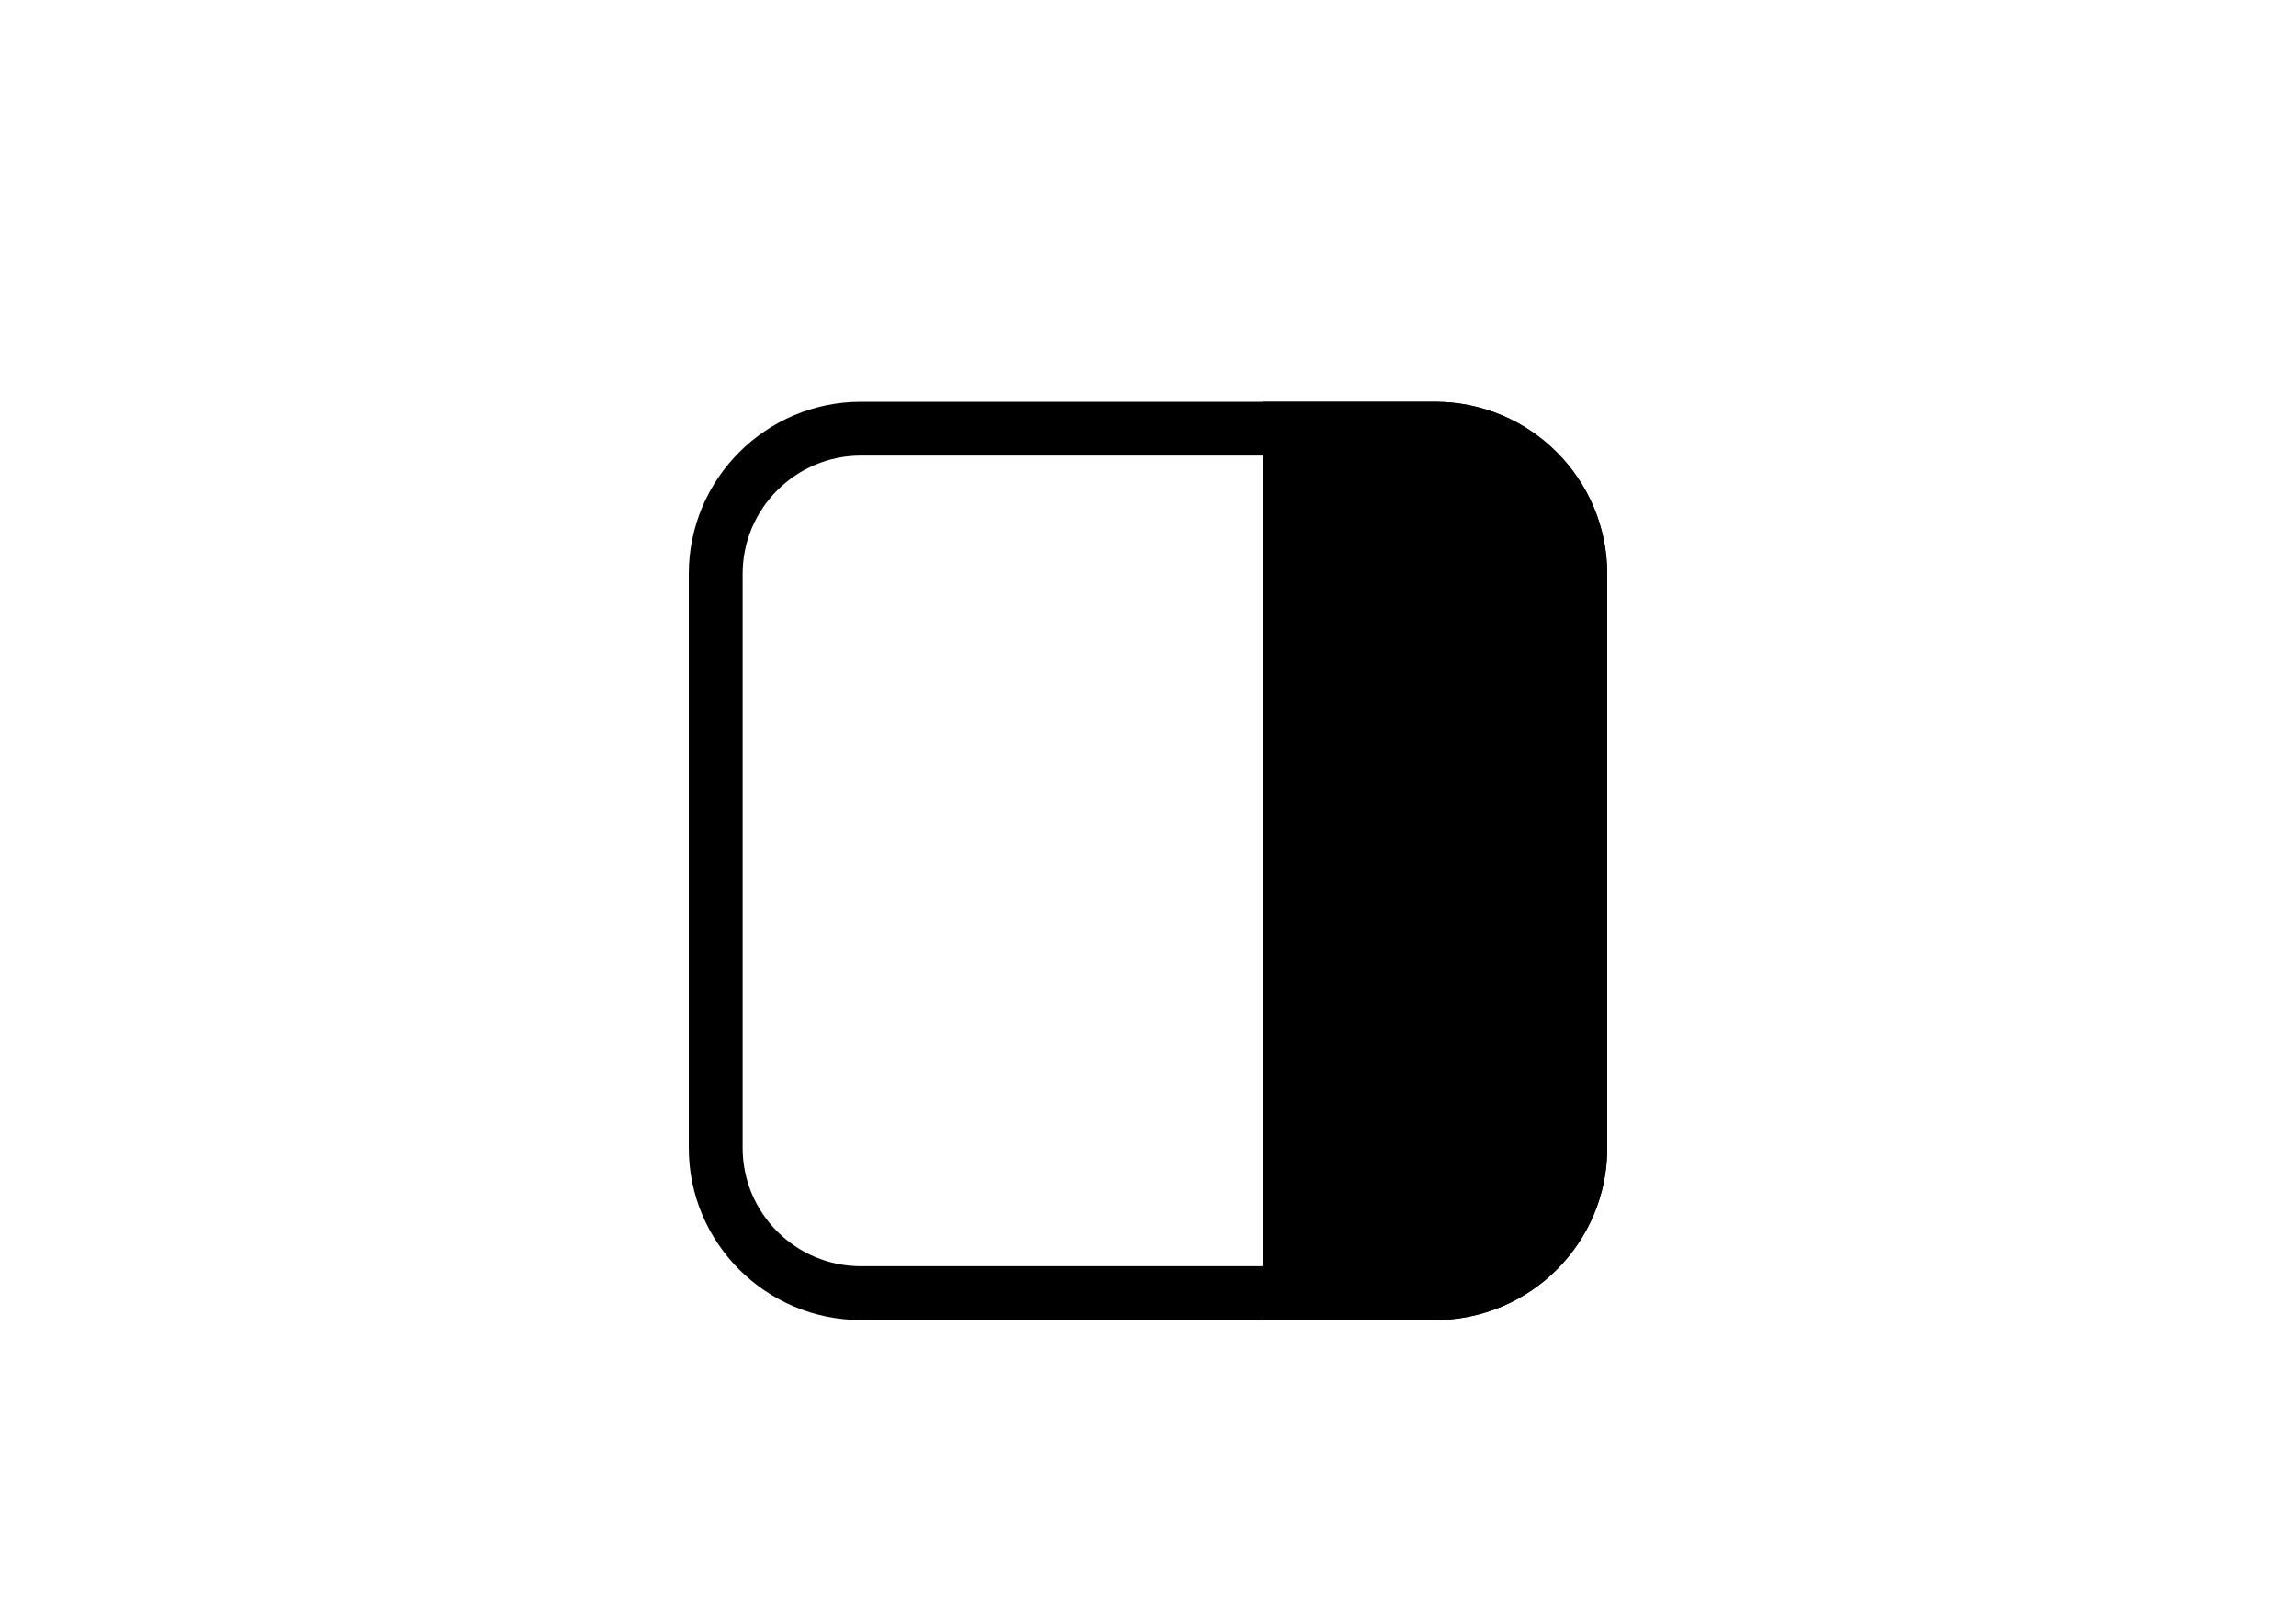
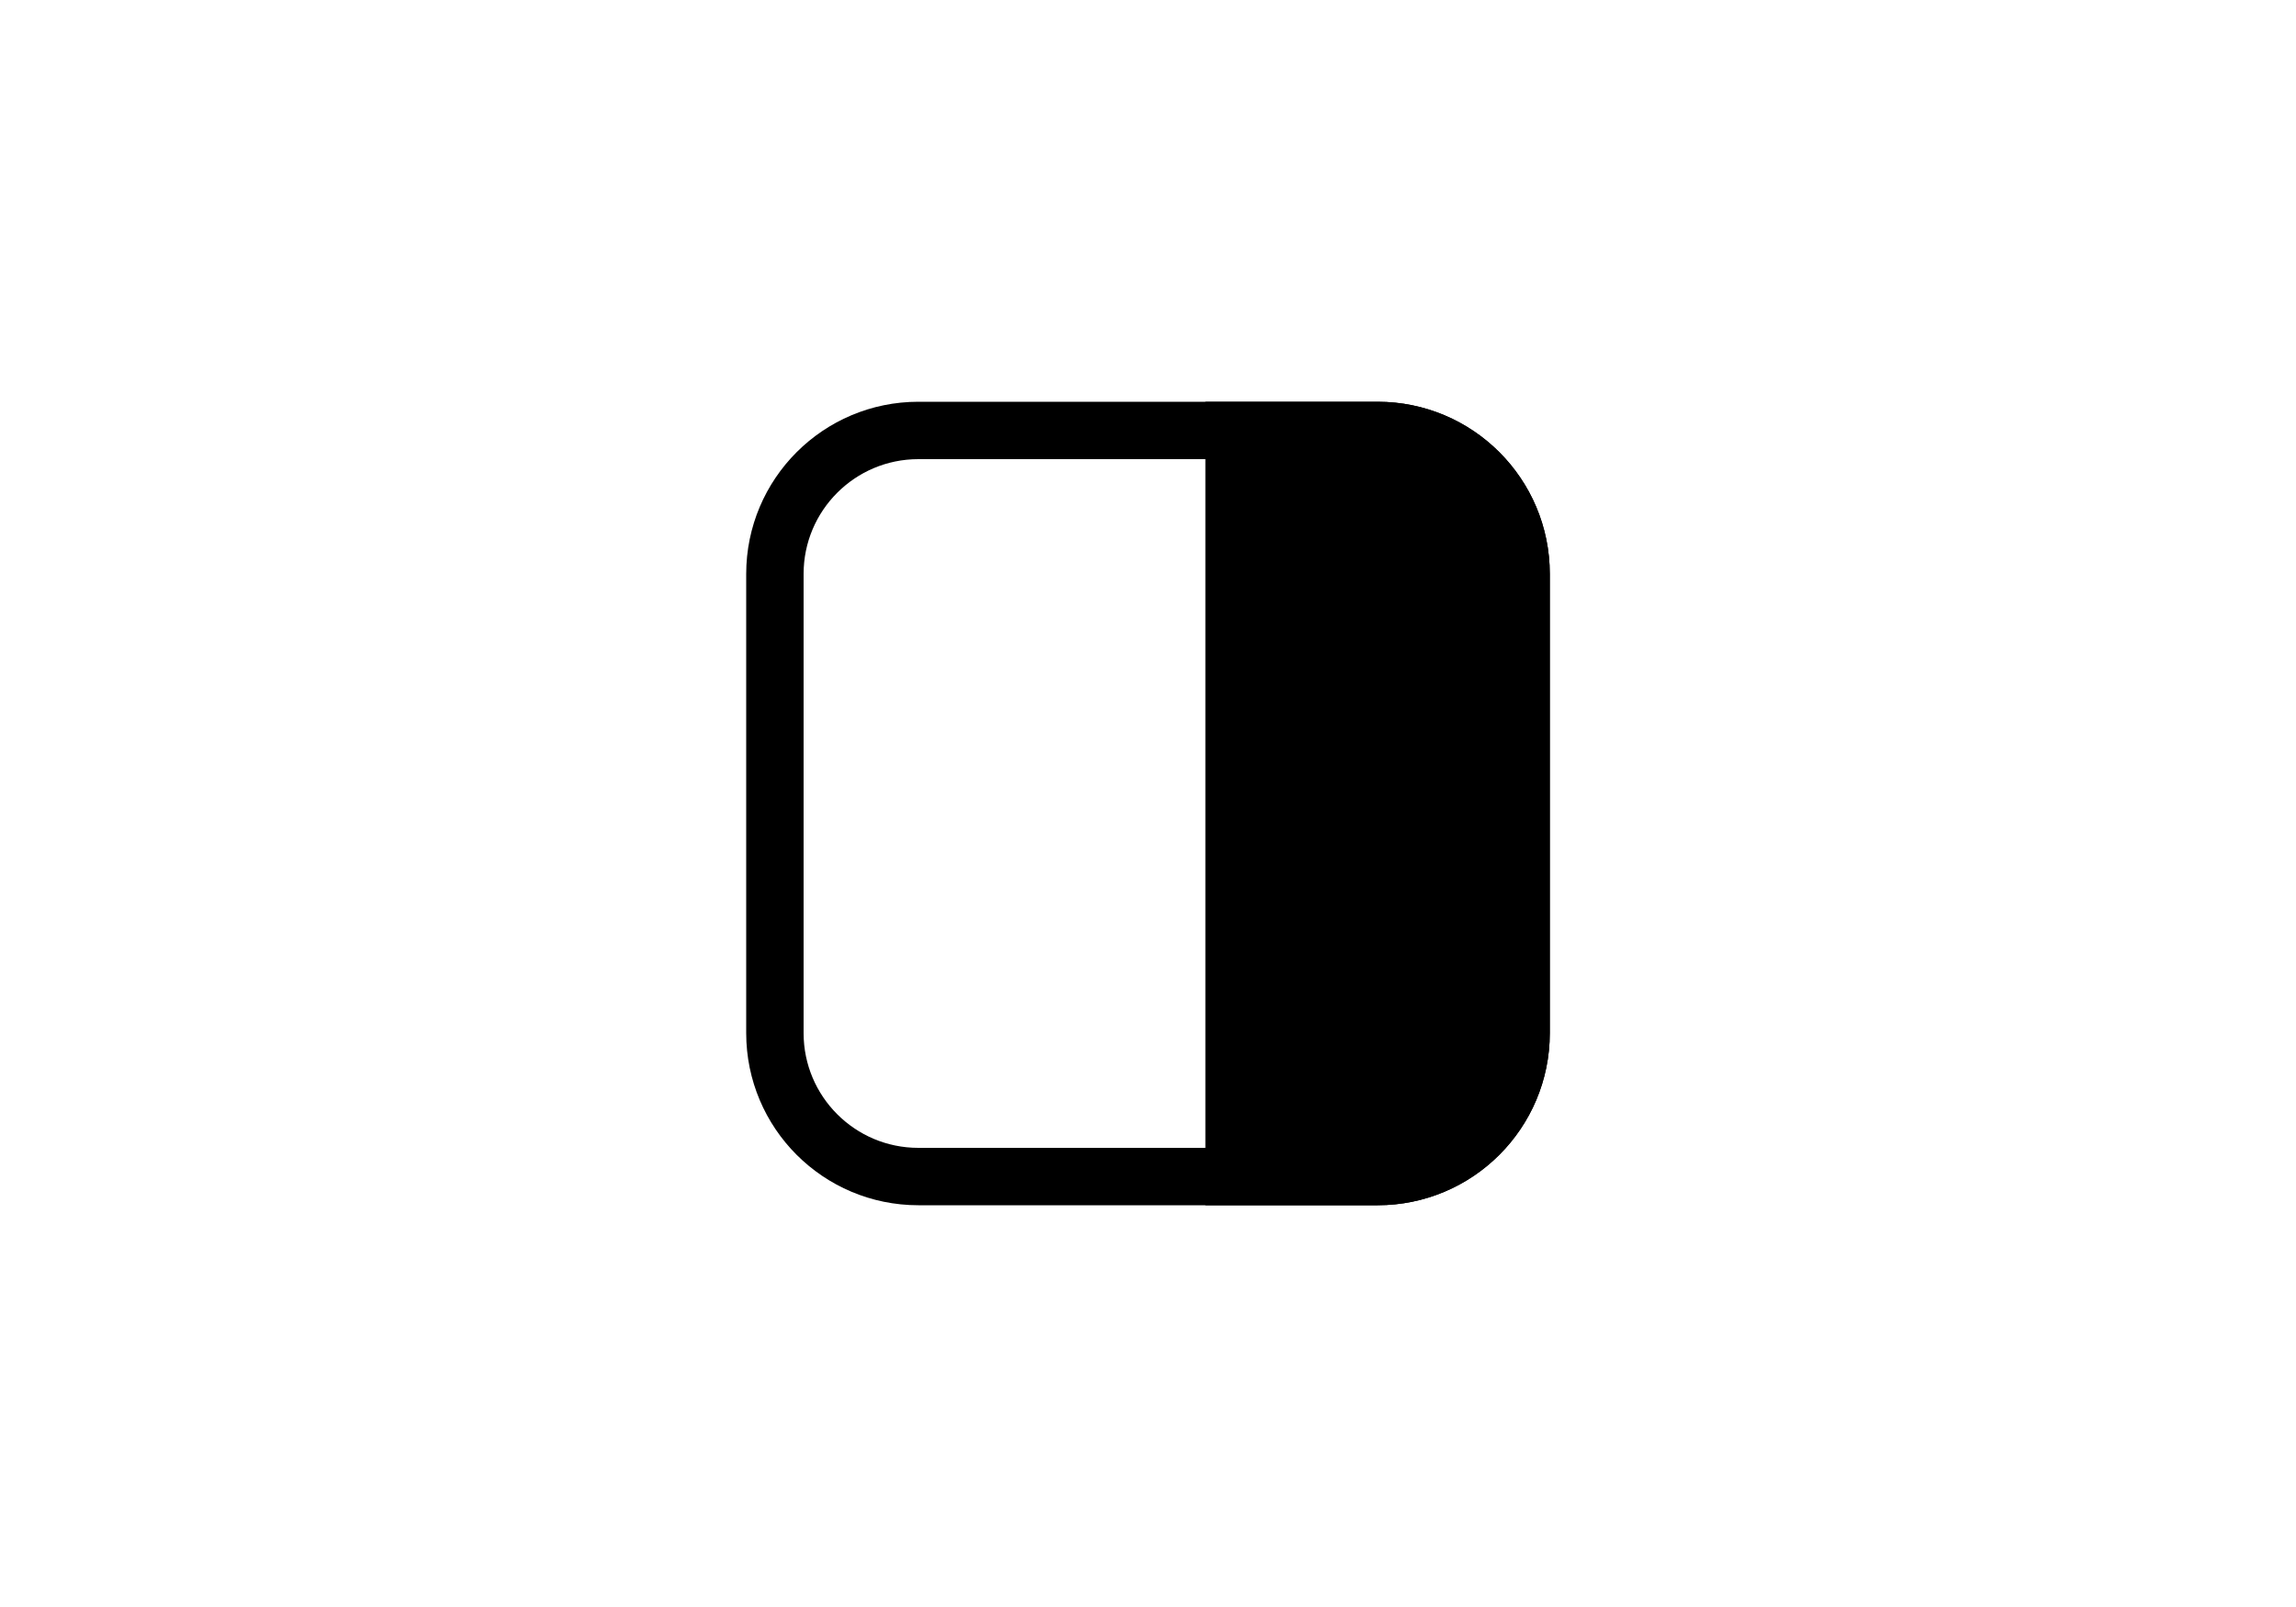
- <svg xmlns="http://www.w3.org/2000/svg" width="100%" height="100%" viewBox="0 0 40 28" version="1.1" xml:space="preserve" style="fill-rule:evenodd;clip-rule:evenodd;stroke-linejoin:round;stroke-miterlimit:2;">
-   <g transform="matrix(1,0,0,1,5,0)">
-     <g id="propperties">
-       <g transform="matrix(0.615385,0,0,0.615385,5.76923,5.76923)">
-         <path d="M28,6.875C28,4.184 25.816,2 23.125,2L6.875,2C4.184,2 2,4.184 2,6.875L2,23.125C2,25.816 4.184,28 6.875,28L23.125,28C25.816,28 28,25.816 28,23.125L28,6.875Z" style="fill:rgb(235,235,235);fill-opacity:0;" />
-         <path d="M28,6.875L28,23.125C28,25.816 25.816,28 23.125,28L6.875,28C4.184,28 2,25.816 2,23.125L2,6.875C2,4.184 4.184,2 6.875,2L23.125,2C25.816,2 28,4.184 28,6.875ZM26.476,6.875C26.476,5.025 24.975,3.524 23.125,3.524L6.875,3.524C5.025,3.524 3.524,5.025 3.524,6.875L3.524,23.125C3.524,24.975 5.025,26.476 6.875,26.476L23.125,26.476C24.975,26.476 26.476,24.975 26.476,23.125L26.476,6.875Z" />
-       </g>
-       <g transform="matrix(1,0,0,16,-3,-89)">
-         <path d="M26,6.188C26,6.084 24.656,6 23,6L20,6L20,7L23,7C24.656,7 26,6.916 26,6.813L26,6.188Z" />
-       </g>
-     </g>
-   </g>
+ <svg xmlns="http://www.w3.org/2000/svg" width="40" height="28" viewBox="0 0 40 28" fill="none">
+   <rect x="13.5" y="7.5" width="13" height="13" rx="2.5" stroke="black" />
+   <path d="M27 18C27 19.657 25.657 21 24 21L21 21L21 7L24 7C25.657 7 27 8.343 27 10L27 18Z" fill="black" />
</svg>
